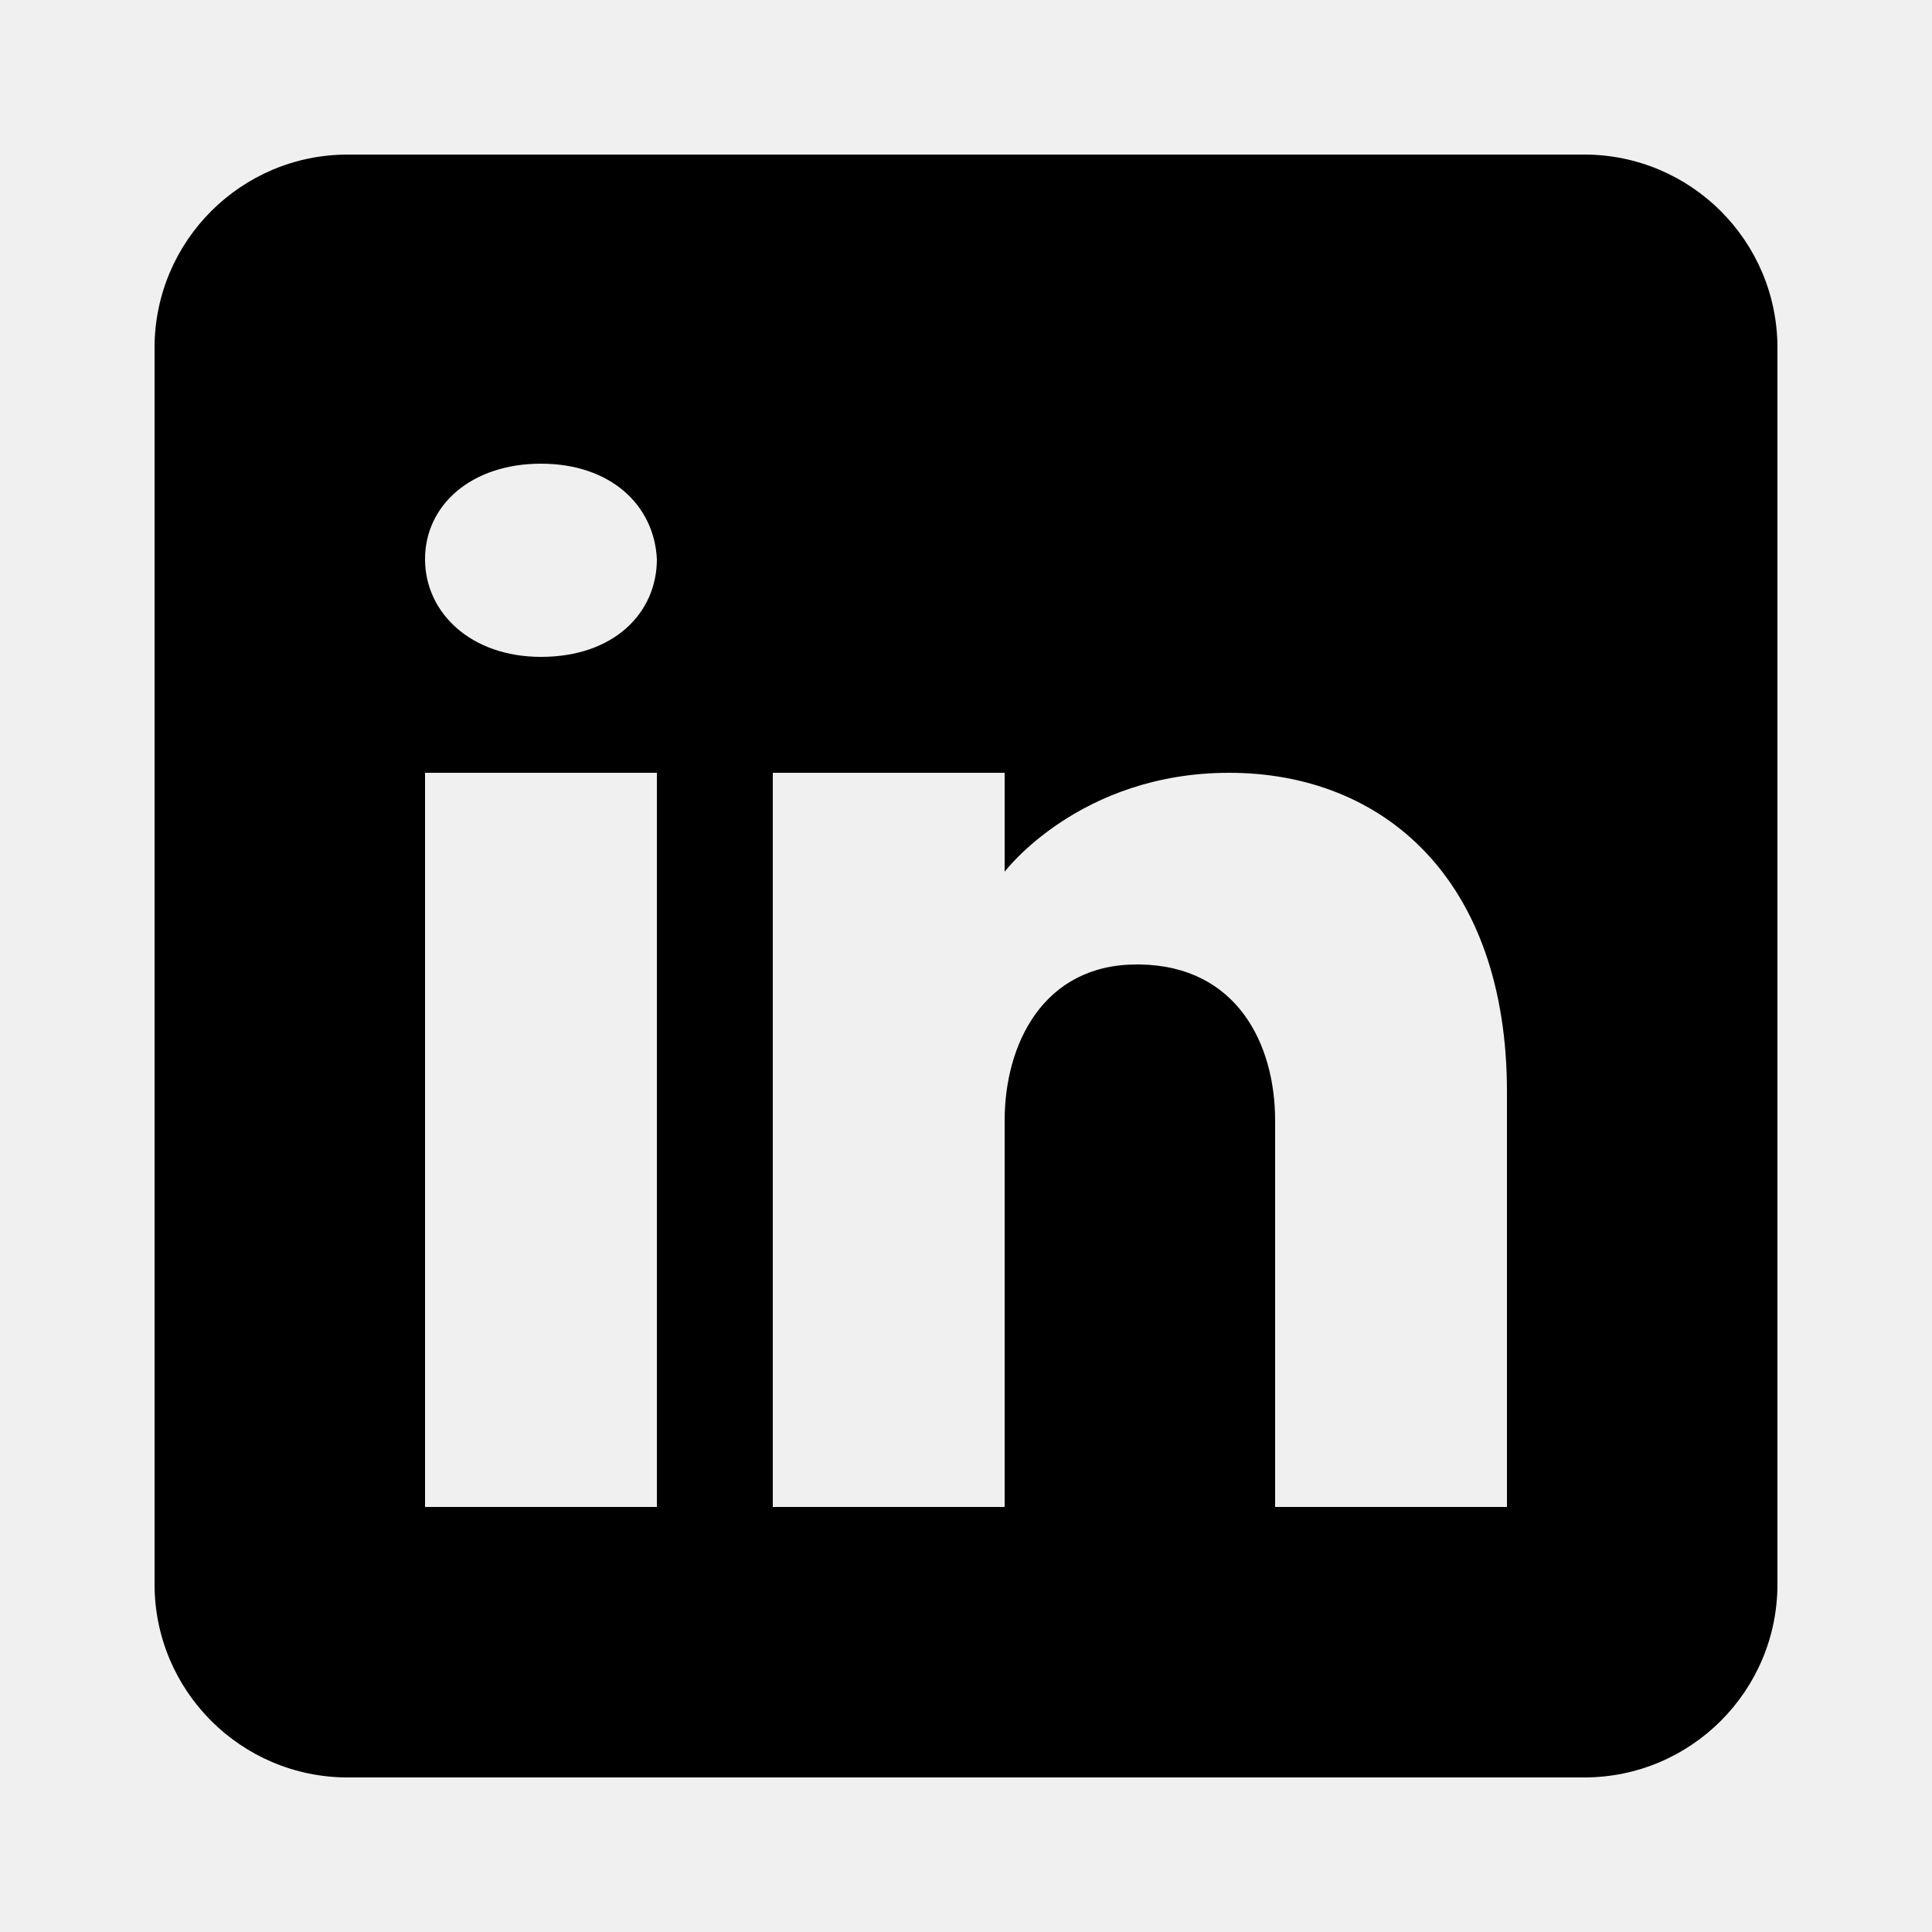
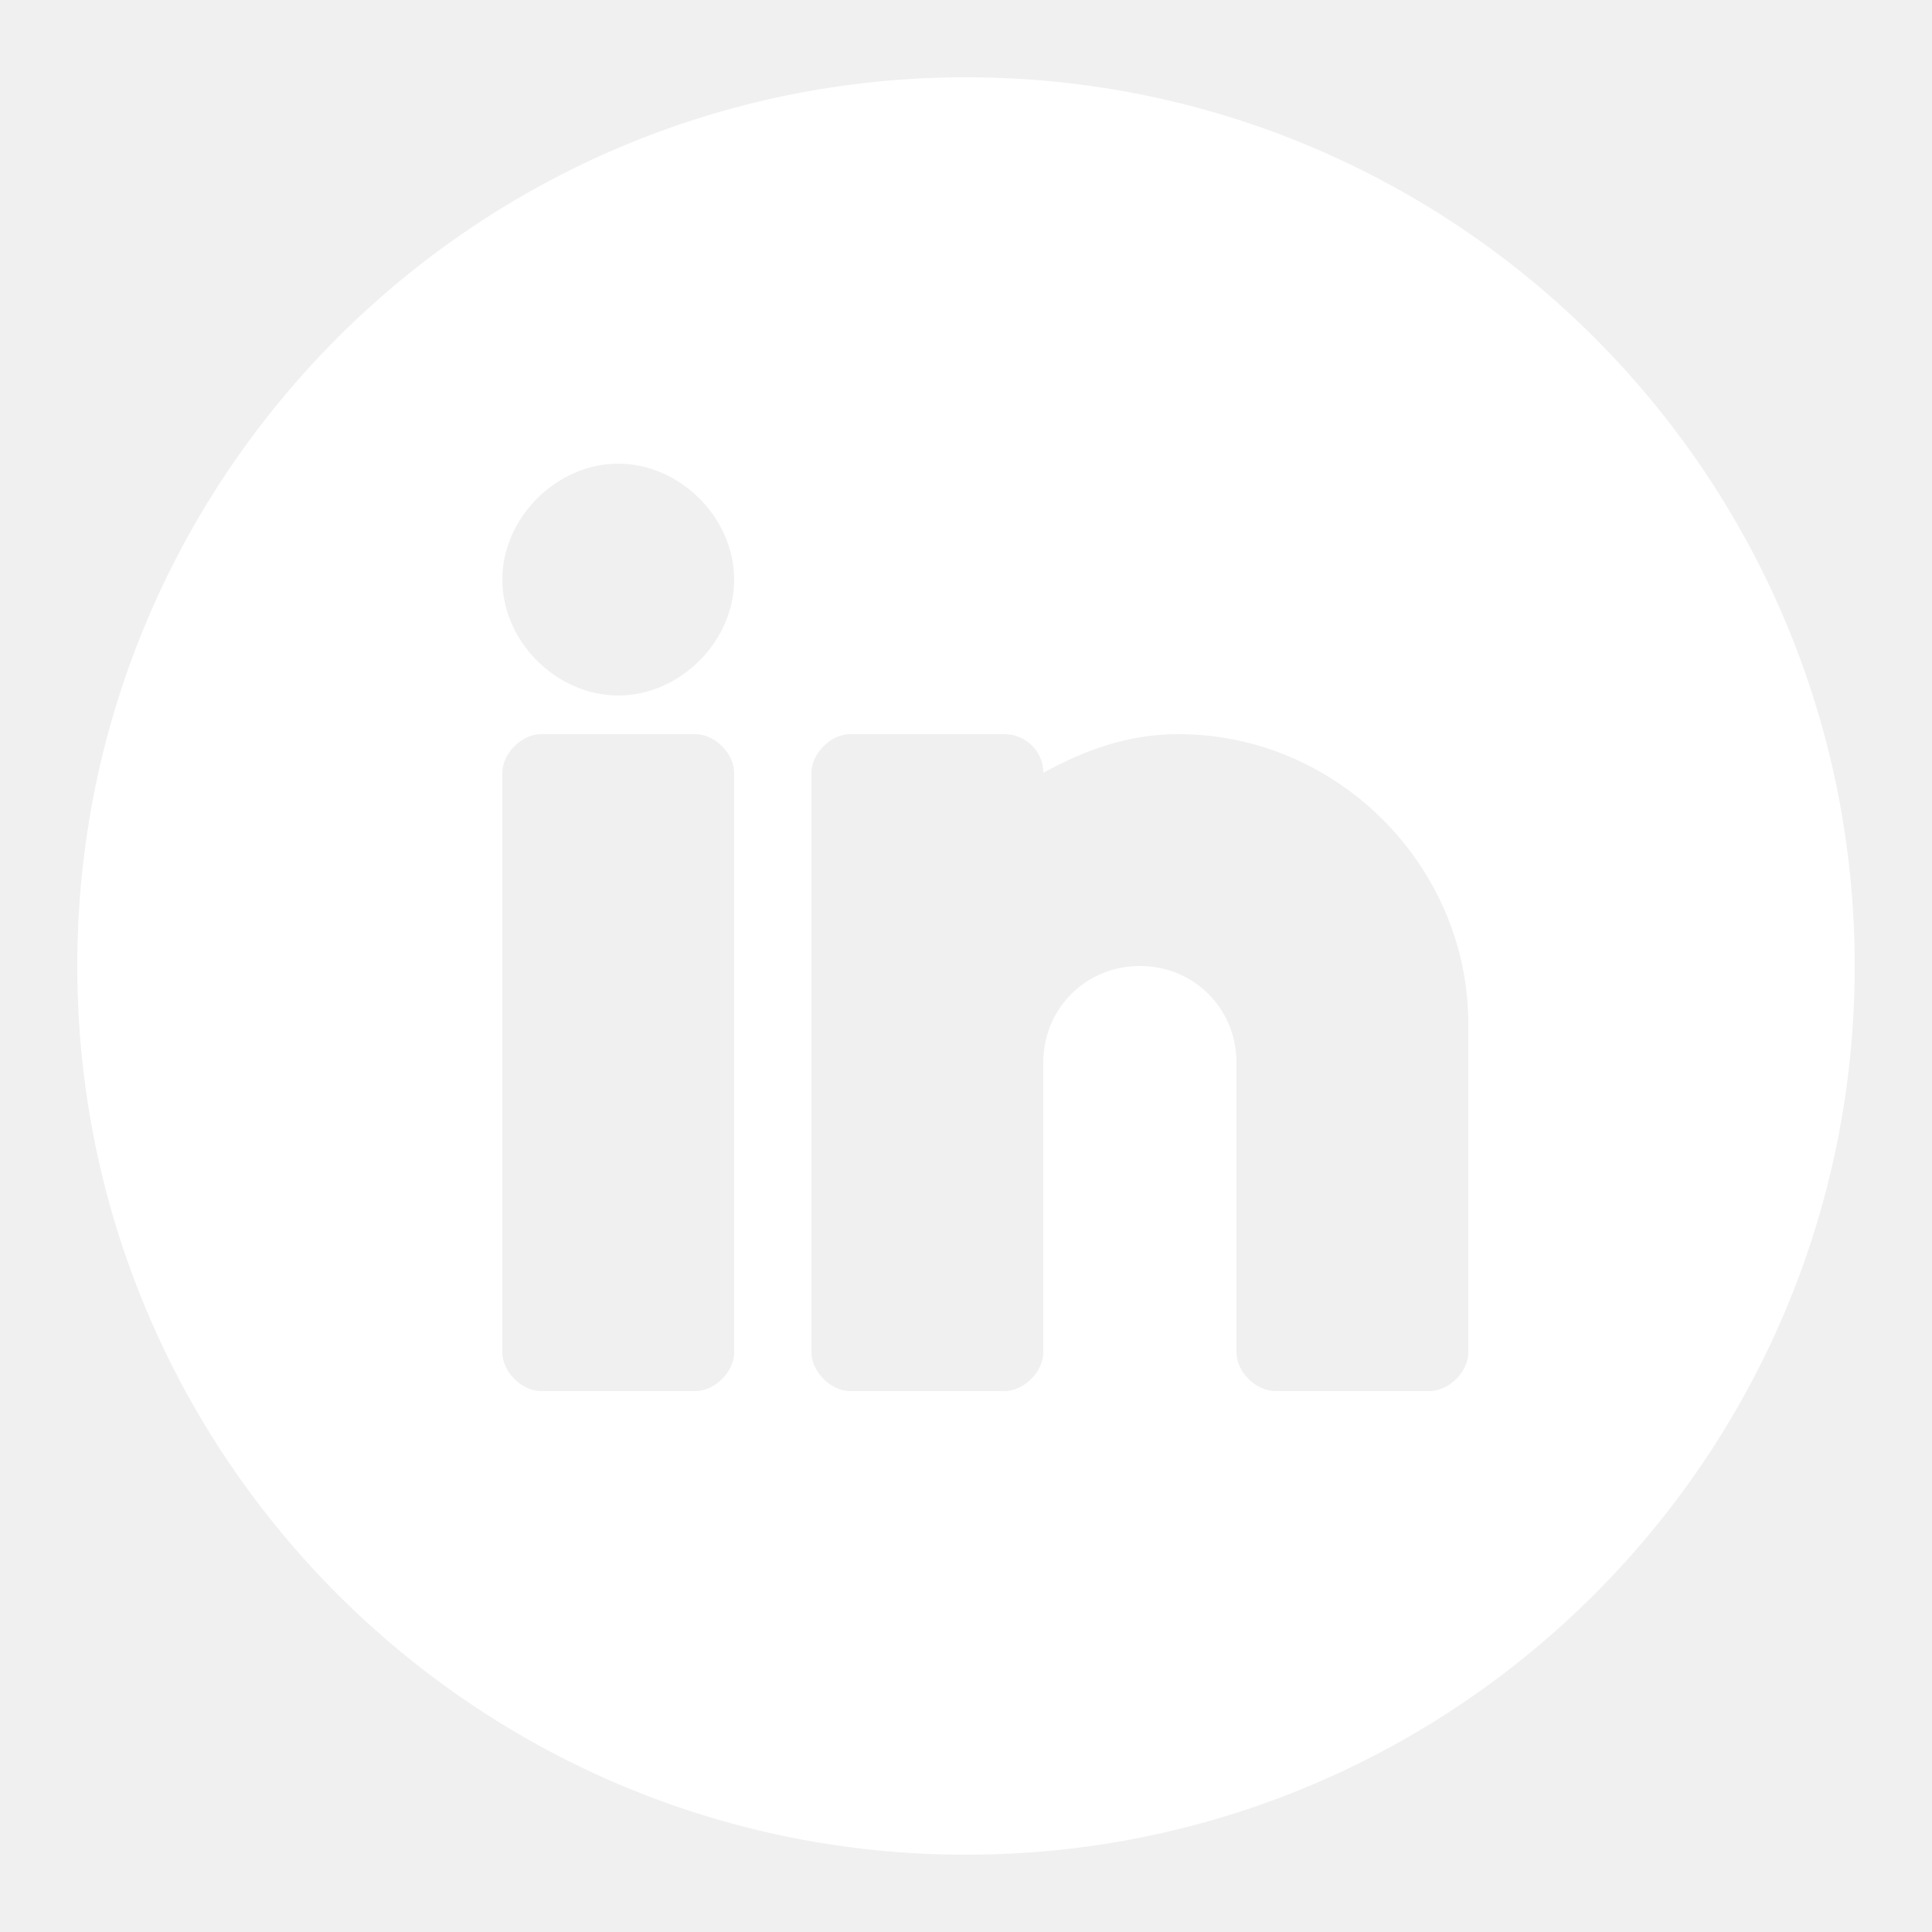
- <svg xmlns="http://www.w3.org/2000/svg" x="0px" y="0px" width="50" height="50" viewBox="0 0 50 50" style=" fill:#000000;">
-   <path d="M41,4H9C6.24,4,4,6.24,4,9v32c0,2.76,2.24,5,5,5h32c2.76,0,5-2.24,5-5V9C46,6.24,43.76,4,41,4z M17,20v19h-6V20H17z M11,14.47c0-1.4,1.2-2.47,3-2.47s2.93,1.07,3,2.47c0,1.4-1.12,2.53-3,2.53C12.2,17,11,15.87,11,14.47z M39,39h-6c0,0,0-9.26,0-10 c0-2-1-4-3.5-4.04h-0.08C27,24.96,26,27.02,26,29c0,0.91,0,10,0,10h-6V20h6v2.56c0,0,1.93-2.56,5.81-2.56 c3.97,0,7.19,2.73,7.19,8.26V39z" />
+ <svg xmlns="http://www.w3.org/2000/svg" x="0px" y="0px" width="64" height="64" viewBox="0 0 172 172" style=" fill:#000000;">
+   <g fill="none" fill-rule="nonzero" stroke="none" stroke-width="1" stroke-linecap="butt" stroke-linejoin="miter" stroke-miterlimit="10" stroke-dasharray="" stroke-dashoffset="0" font-family="none" font-weight="none" font-size="none" text-anchor="none" style="mix-blend-mode: normal">
+     <path d="M0,172v-172h172v172z" fill="none" />
+     <g fill="#ffffff">
+       <path d="M86,6.88c-43.688,0 -79.12,35.432 -79.12,79.12c0,43.688 35.432,79.12 79.12,79.12c43.688,0 79.12,-35.432 79.12,-79.12c0,-43.688 -35.432,-79.12 -79.12,-79.12zM65.36,120.4c0,1.72 -1.72,3.44 -3.44,3.44h-13.76c-1.72,0 -3.44,-1.72 -3.44,-3.44v-51.6c0,-1.72 1.72,-3.44 3.44,-3.44h13.76c1.72,0 3.44,1.72 3.44,3.44zM55.04,61.92c-5.504,0 -10.32,-4.816 -10.32,-10.32c0,-5.504 4.816,-10.32 10.32,-10.32c5.504,0 10.32,4.816 10.32,10.32c0,5.504 -4.816,10.32 -10.32,10.32zM130.72,120.4c0,1.72 -1.72,3.44 -3.44,3.44h-13.76c-1.72,0 -3.44,-1.72 -3.44,-3.44v-25.8c0,-4.816 -3.784,-8.6 -8.6,-8.6c-4.816,0 -8.6,3.784 -8.6,8.6v25.8c0,1.72 -1.72,3.44 -3.44,3.44h-13.76c-1.72,0 -3.44,-1.72 -3.44,-3.44v-51.6c0,-1.72 1.72,-3.44 3.44,-3.44h13.76c1.72,0 3.44,1.376 3.44,3.44c3.784,-2.064 7.568,-3.44 12.04,-3.44c14.104,0 25.8,11.696 25.8,25.8z" />
+     </g>
+   </g>
</svg>
